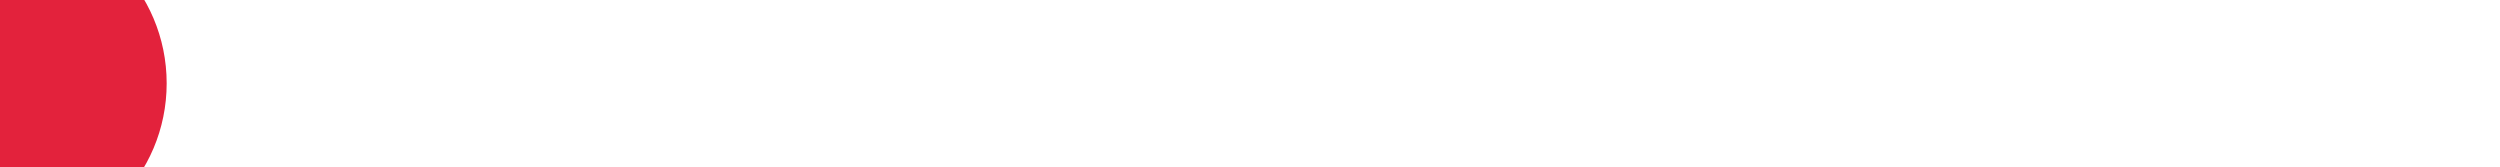
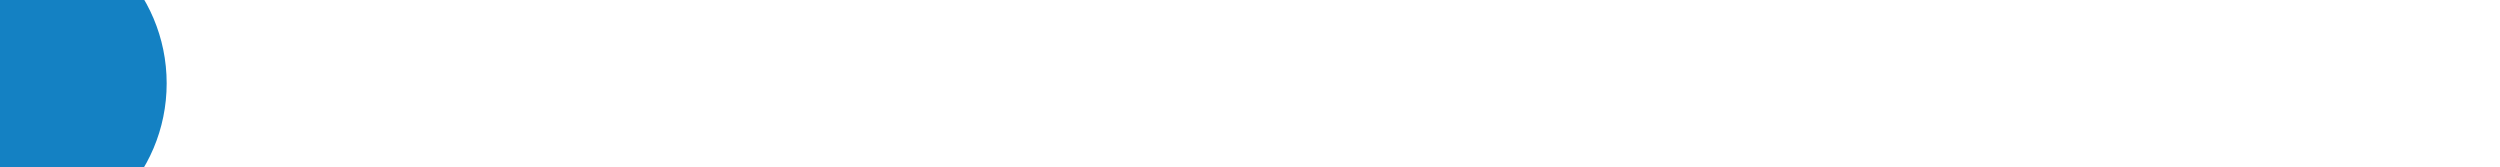
<svg xmlns="http://www.w3.org/2000/svg" version="1.1" id="pagesloading" x="0px" y="0px" viewBox="-298 396 15 1" style="enable-background:new -298 396 15 1;" xml:space="preserve">
  <style type="text/css">
- 	.st0{fill:#E3223C;}
+ 	.st0{fill:#1481c3;}
</style>
  <circle class="st0" cx="-298" cy="396.5" r="1">
    <animate fill="remove" attributeName="r" dur="1.2s" repeatCount="indefinite" from="11" to="0" begin="0.2s" restart="always" additive="replace" calcMode="linear" accumulate="none">
	</animate>
    <animateTransform fill="remove" attributeName="transform" dur="1.2s" repeatCount="indefinite" begin="0" restart="always" additive="replace" calcMode="linear" accumulate="none" values="-35 0;2 0;17 0;20 0" type="translate">
	</animateTransform>
  </circle>
</svg>
